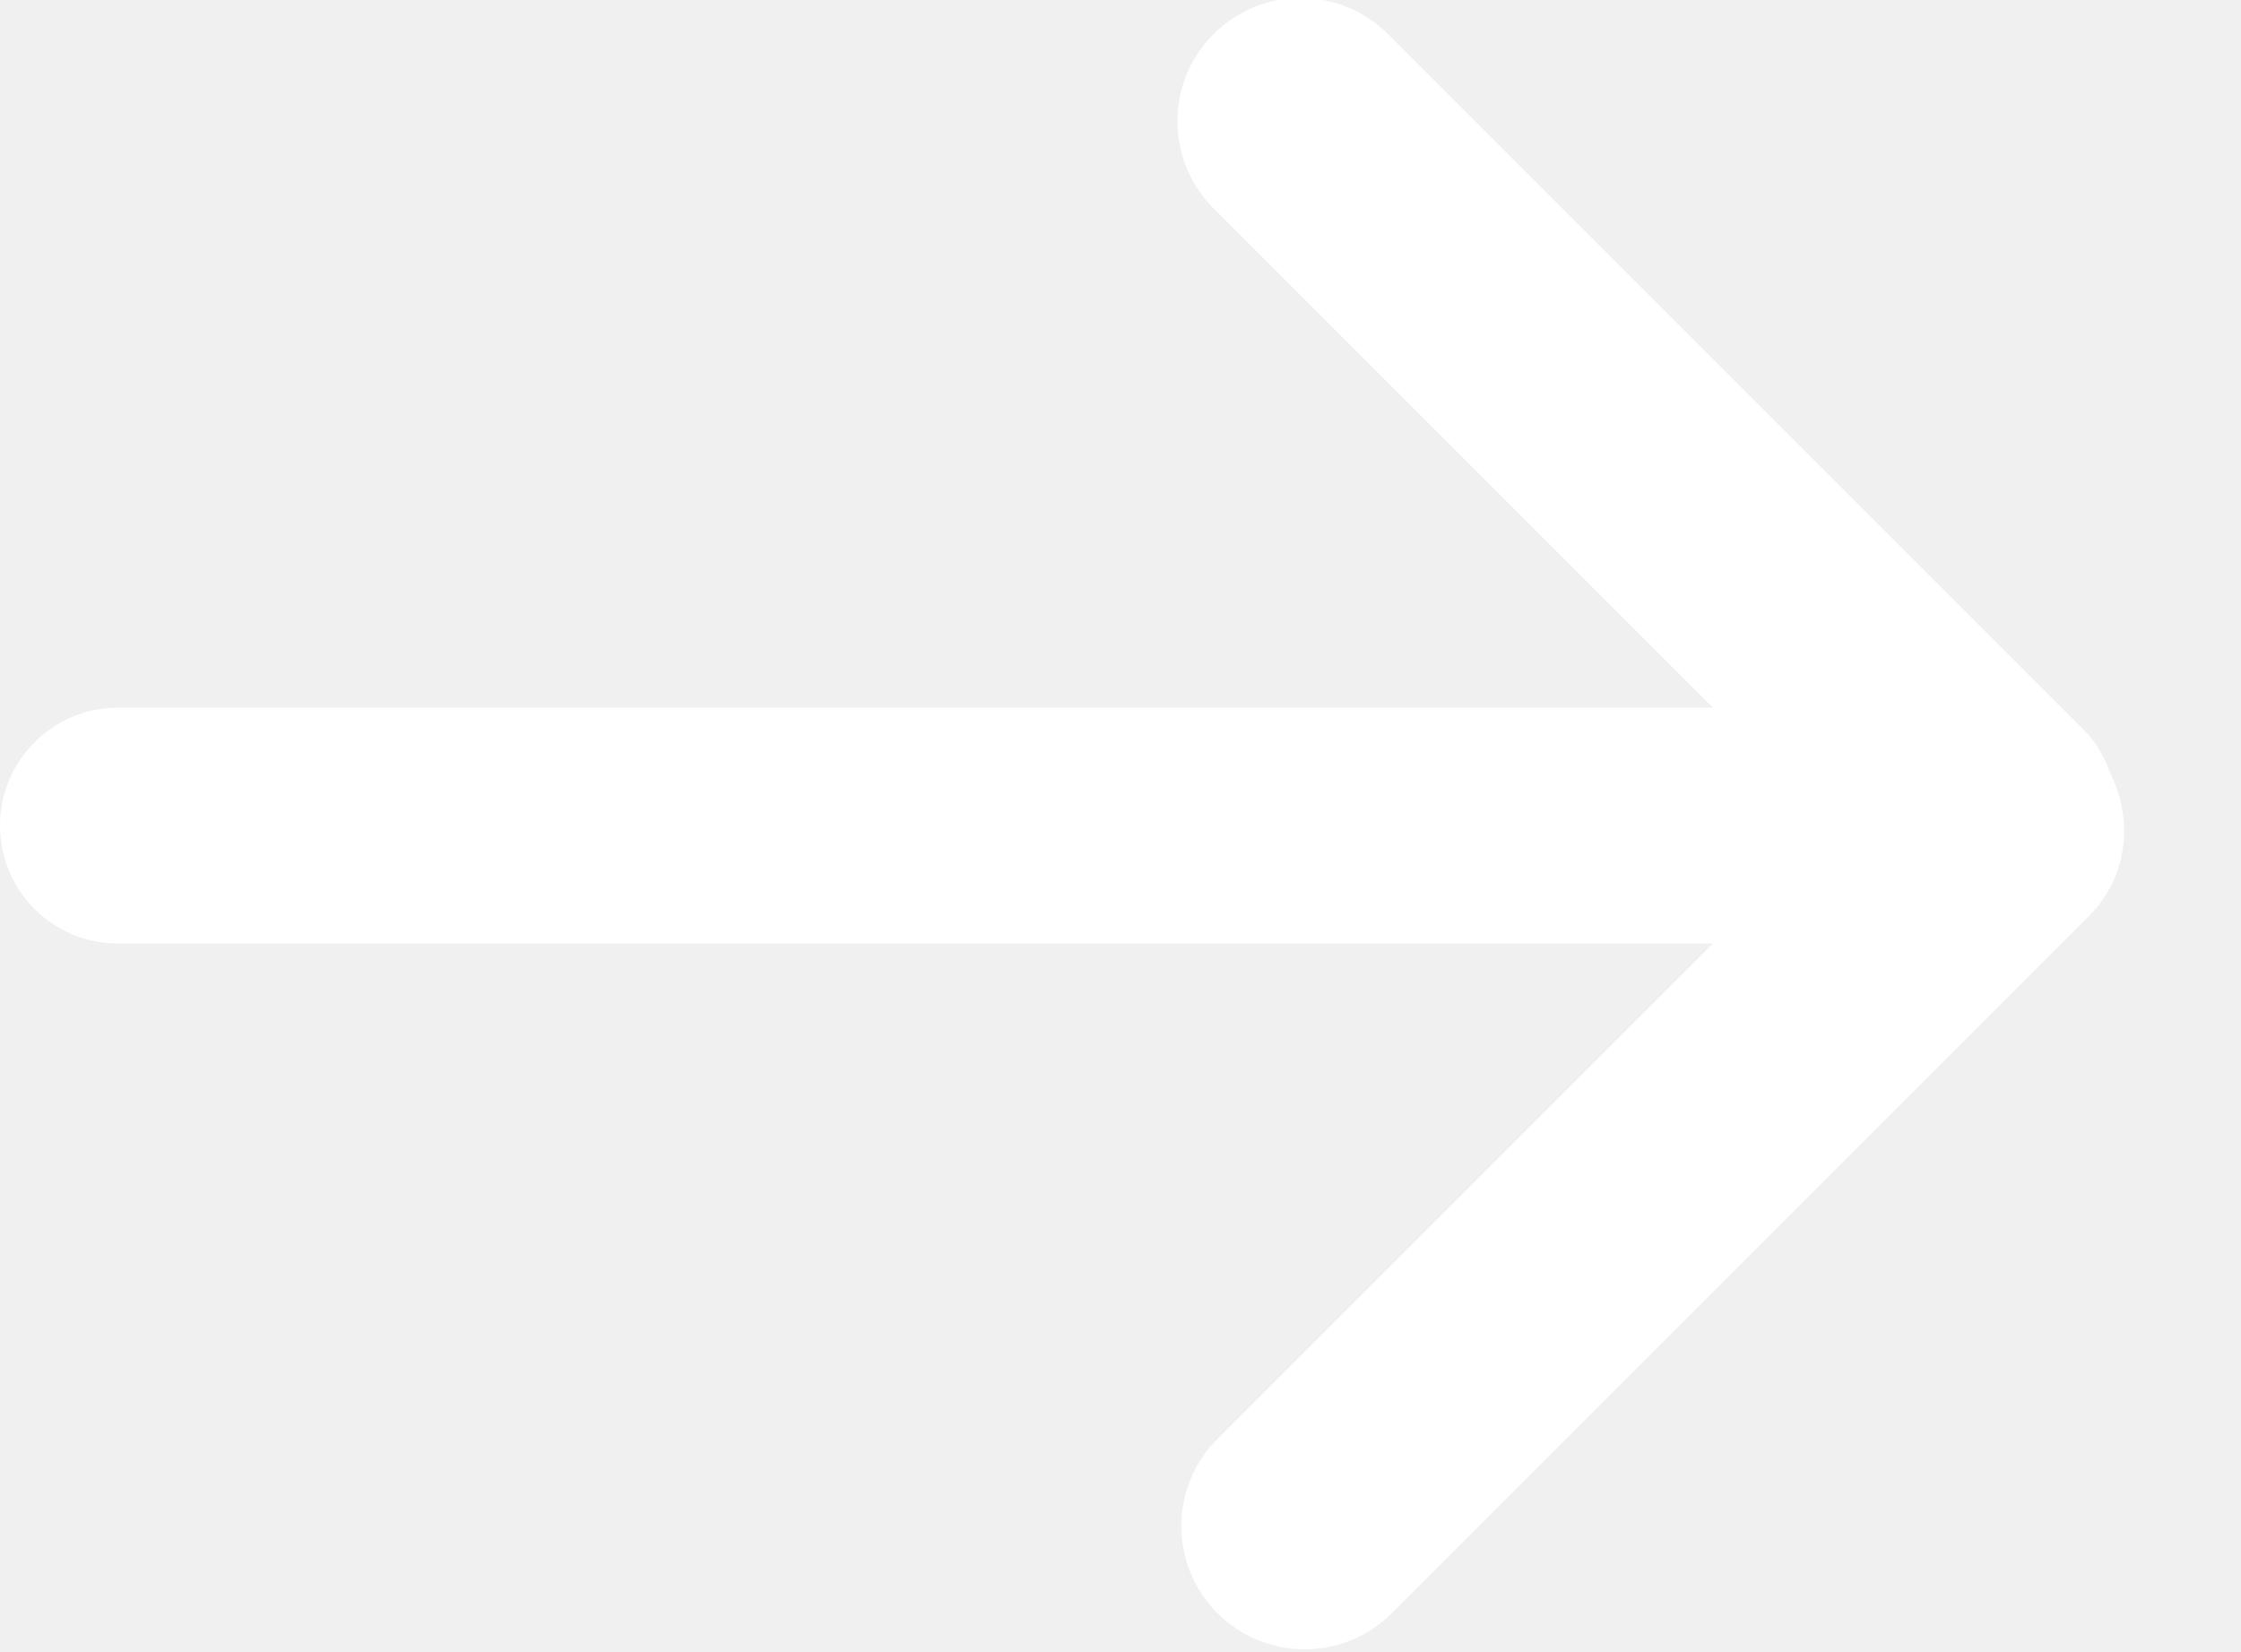
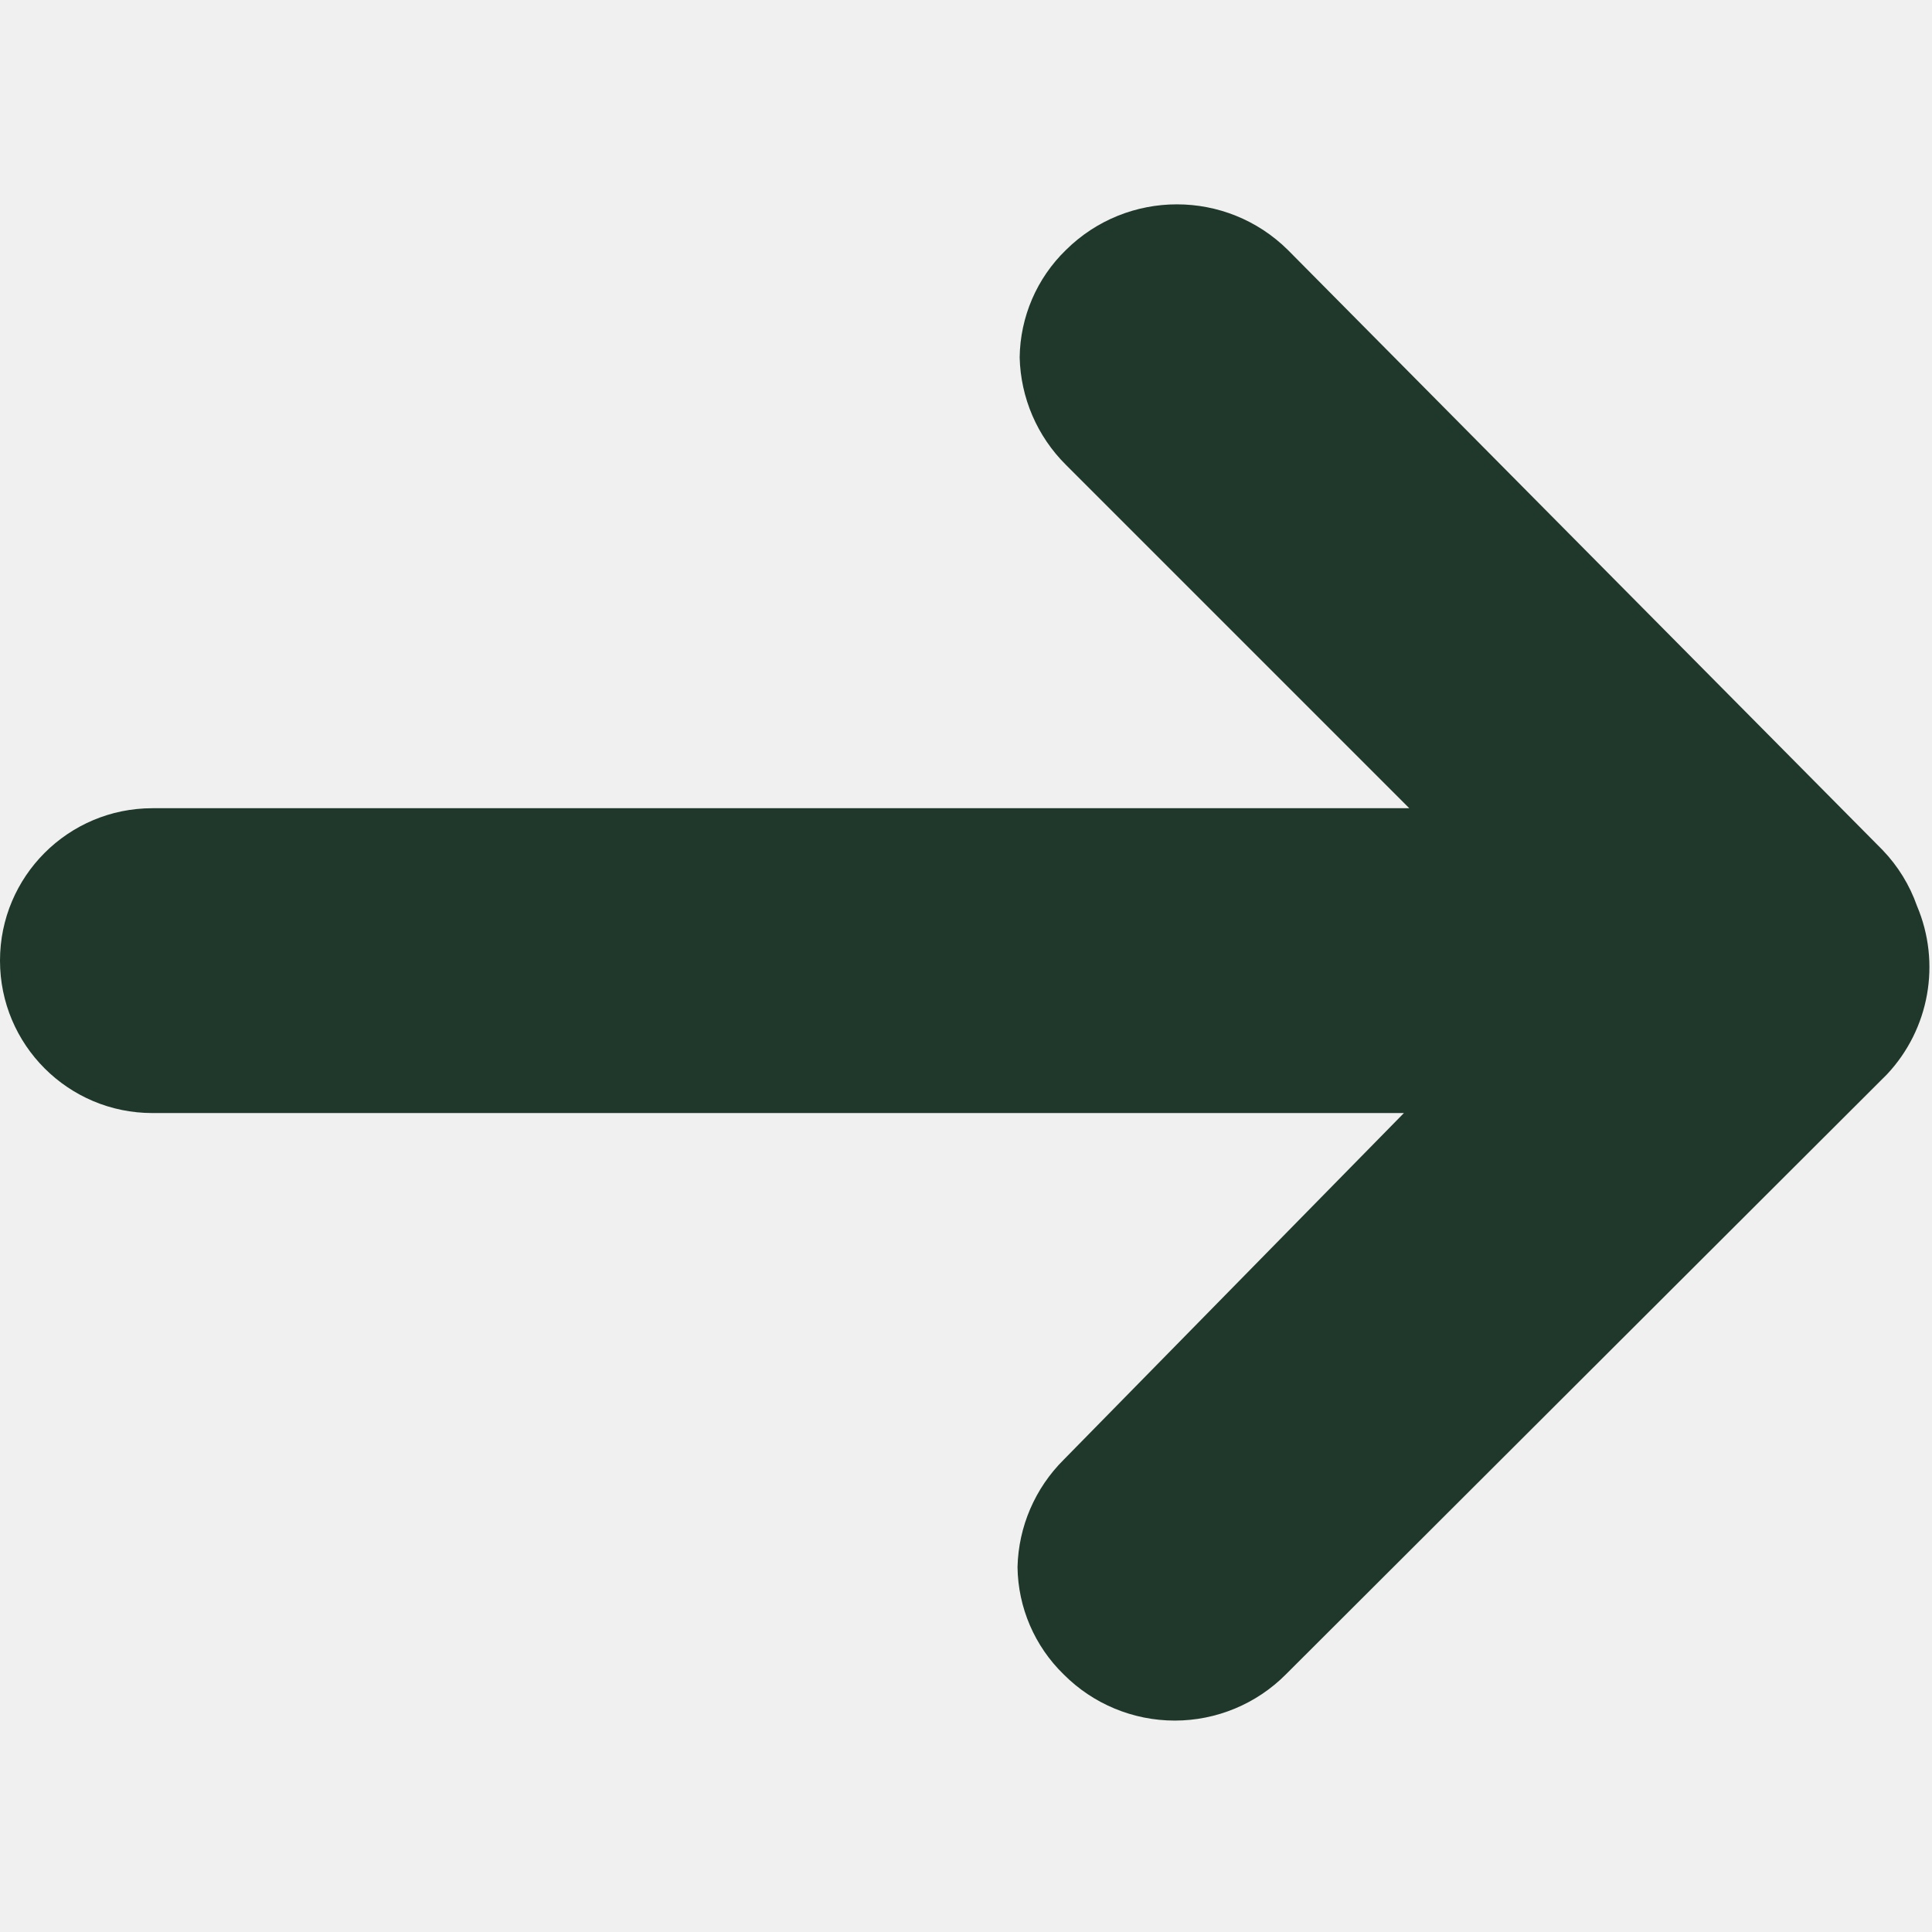
- <svg xmlns="http://www.w3.org/2000/svg" width="19" height="14">
-   <path fill="#FFF" fill-rule="evenodd" d="M17.711 7.767L11.8 13.678a1.045 1.045 0 0 1-1.478-1.478l4.2-4.2H1a1 1 0 0 1 0-2h13.522l-4.233-4.233A1.045 1.045 0 0 1 11.767.289L17.678 6.2c.107.108.17.238.22.371.192.391.138.871-.187 1.196z" />
+ <svg xmlns="http://www.w3.org/2000/svg" id="e6c9679b-8ec2-4490-9453-e45ba9b79ea9" data-name="Ebene 1" viewBox="0 0 18 18">
+   <defs>
+     <style>.e67aab8a-b1a1-4b67-bcf2-e7f54437649a{fill:#1f382b;}</style>
+   </defs>
+   <path class="e67aab8a-b1a1-4b67-bcf2-e7f54437649a" d="M17.86,8.44a1.44,1.44,0,0,0-.32-.52L12,2.33a1.47,1.47,0,0,0-2.07,0,1.42,1.42,0,0,0-.43,1,1.46,1.46,0,0,0,.43,1l3.2,3.2H1.42a1.42,1.42,0,0,0,0,2.84H13.08L9.91,13.6a1.46,1.46,0,0,0-.43,1,1.42,1.42,0,0,0,.43,1,1.46,1.46,0,0,0,2.07,0l5.6-5.59h0A1.46,1.46,0,0,0,17.86,8.44Z" />
</svg>
